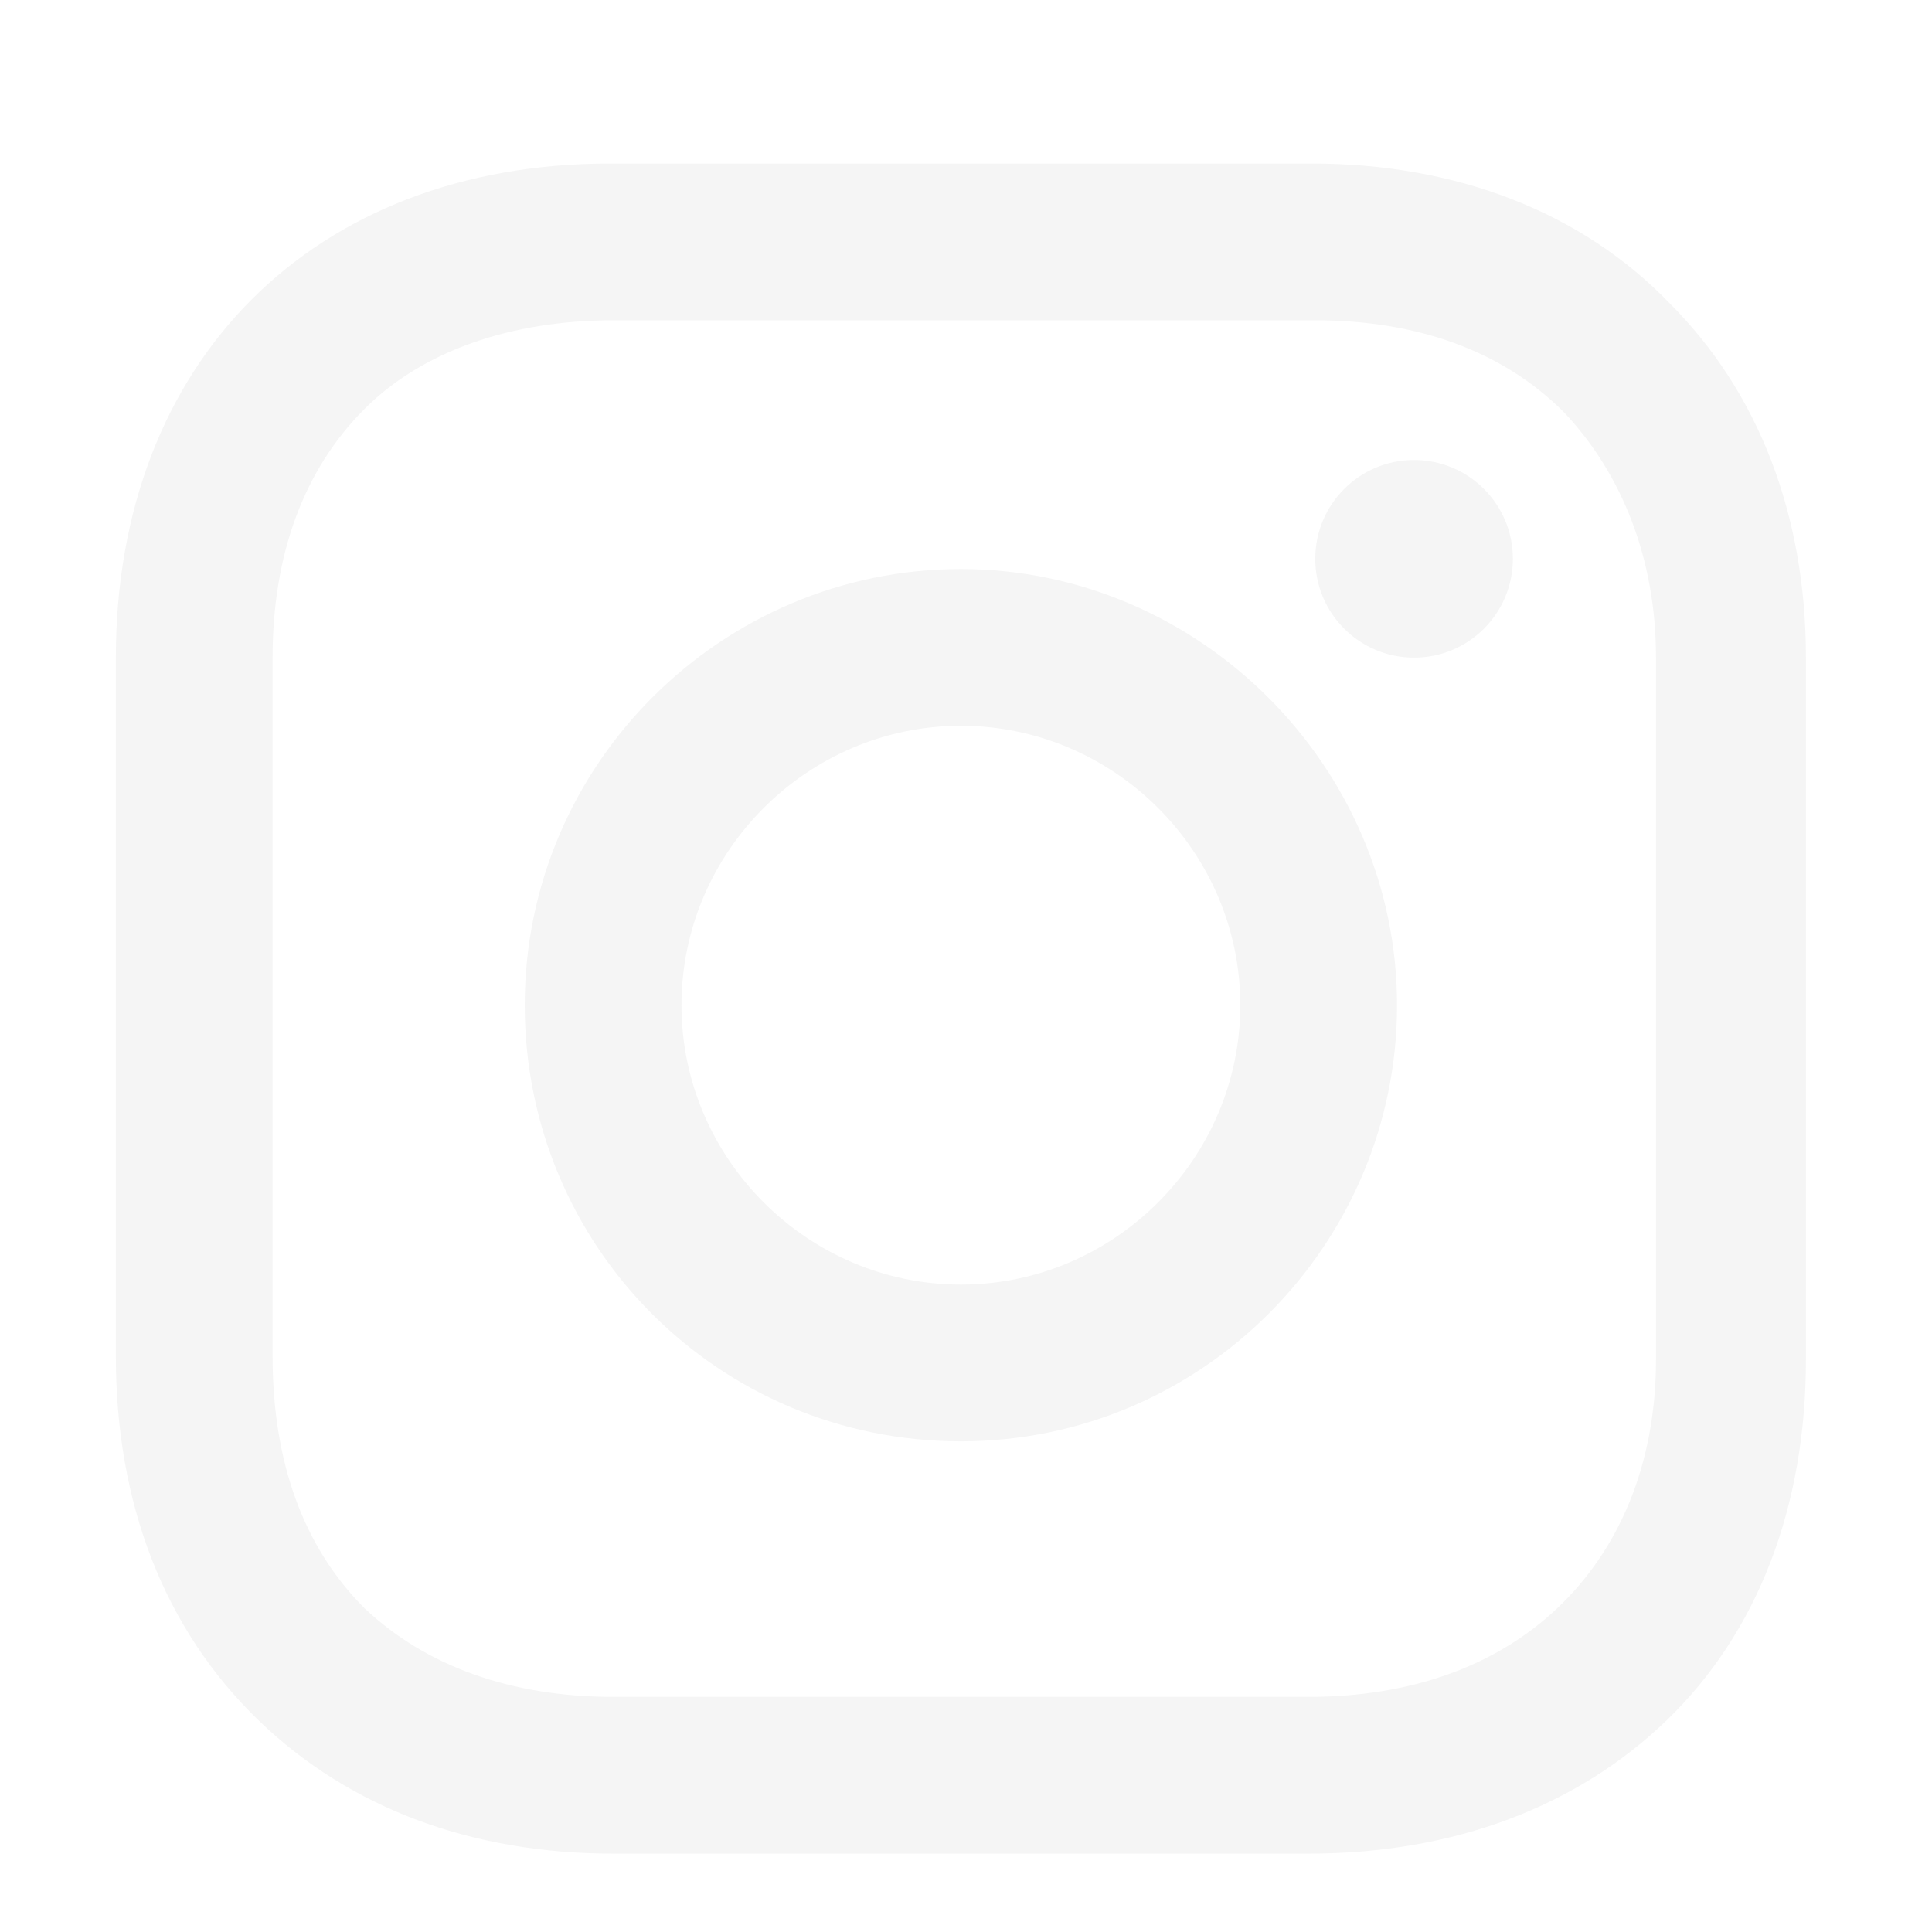
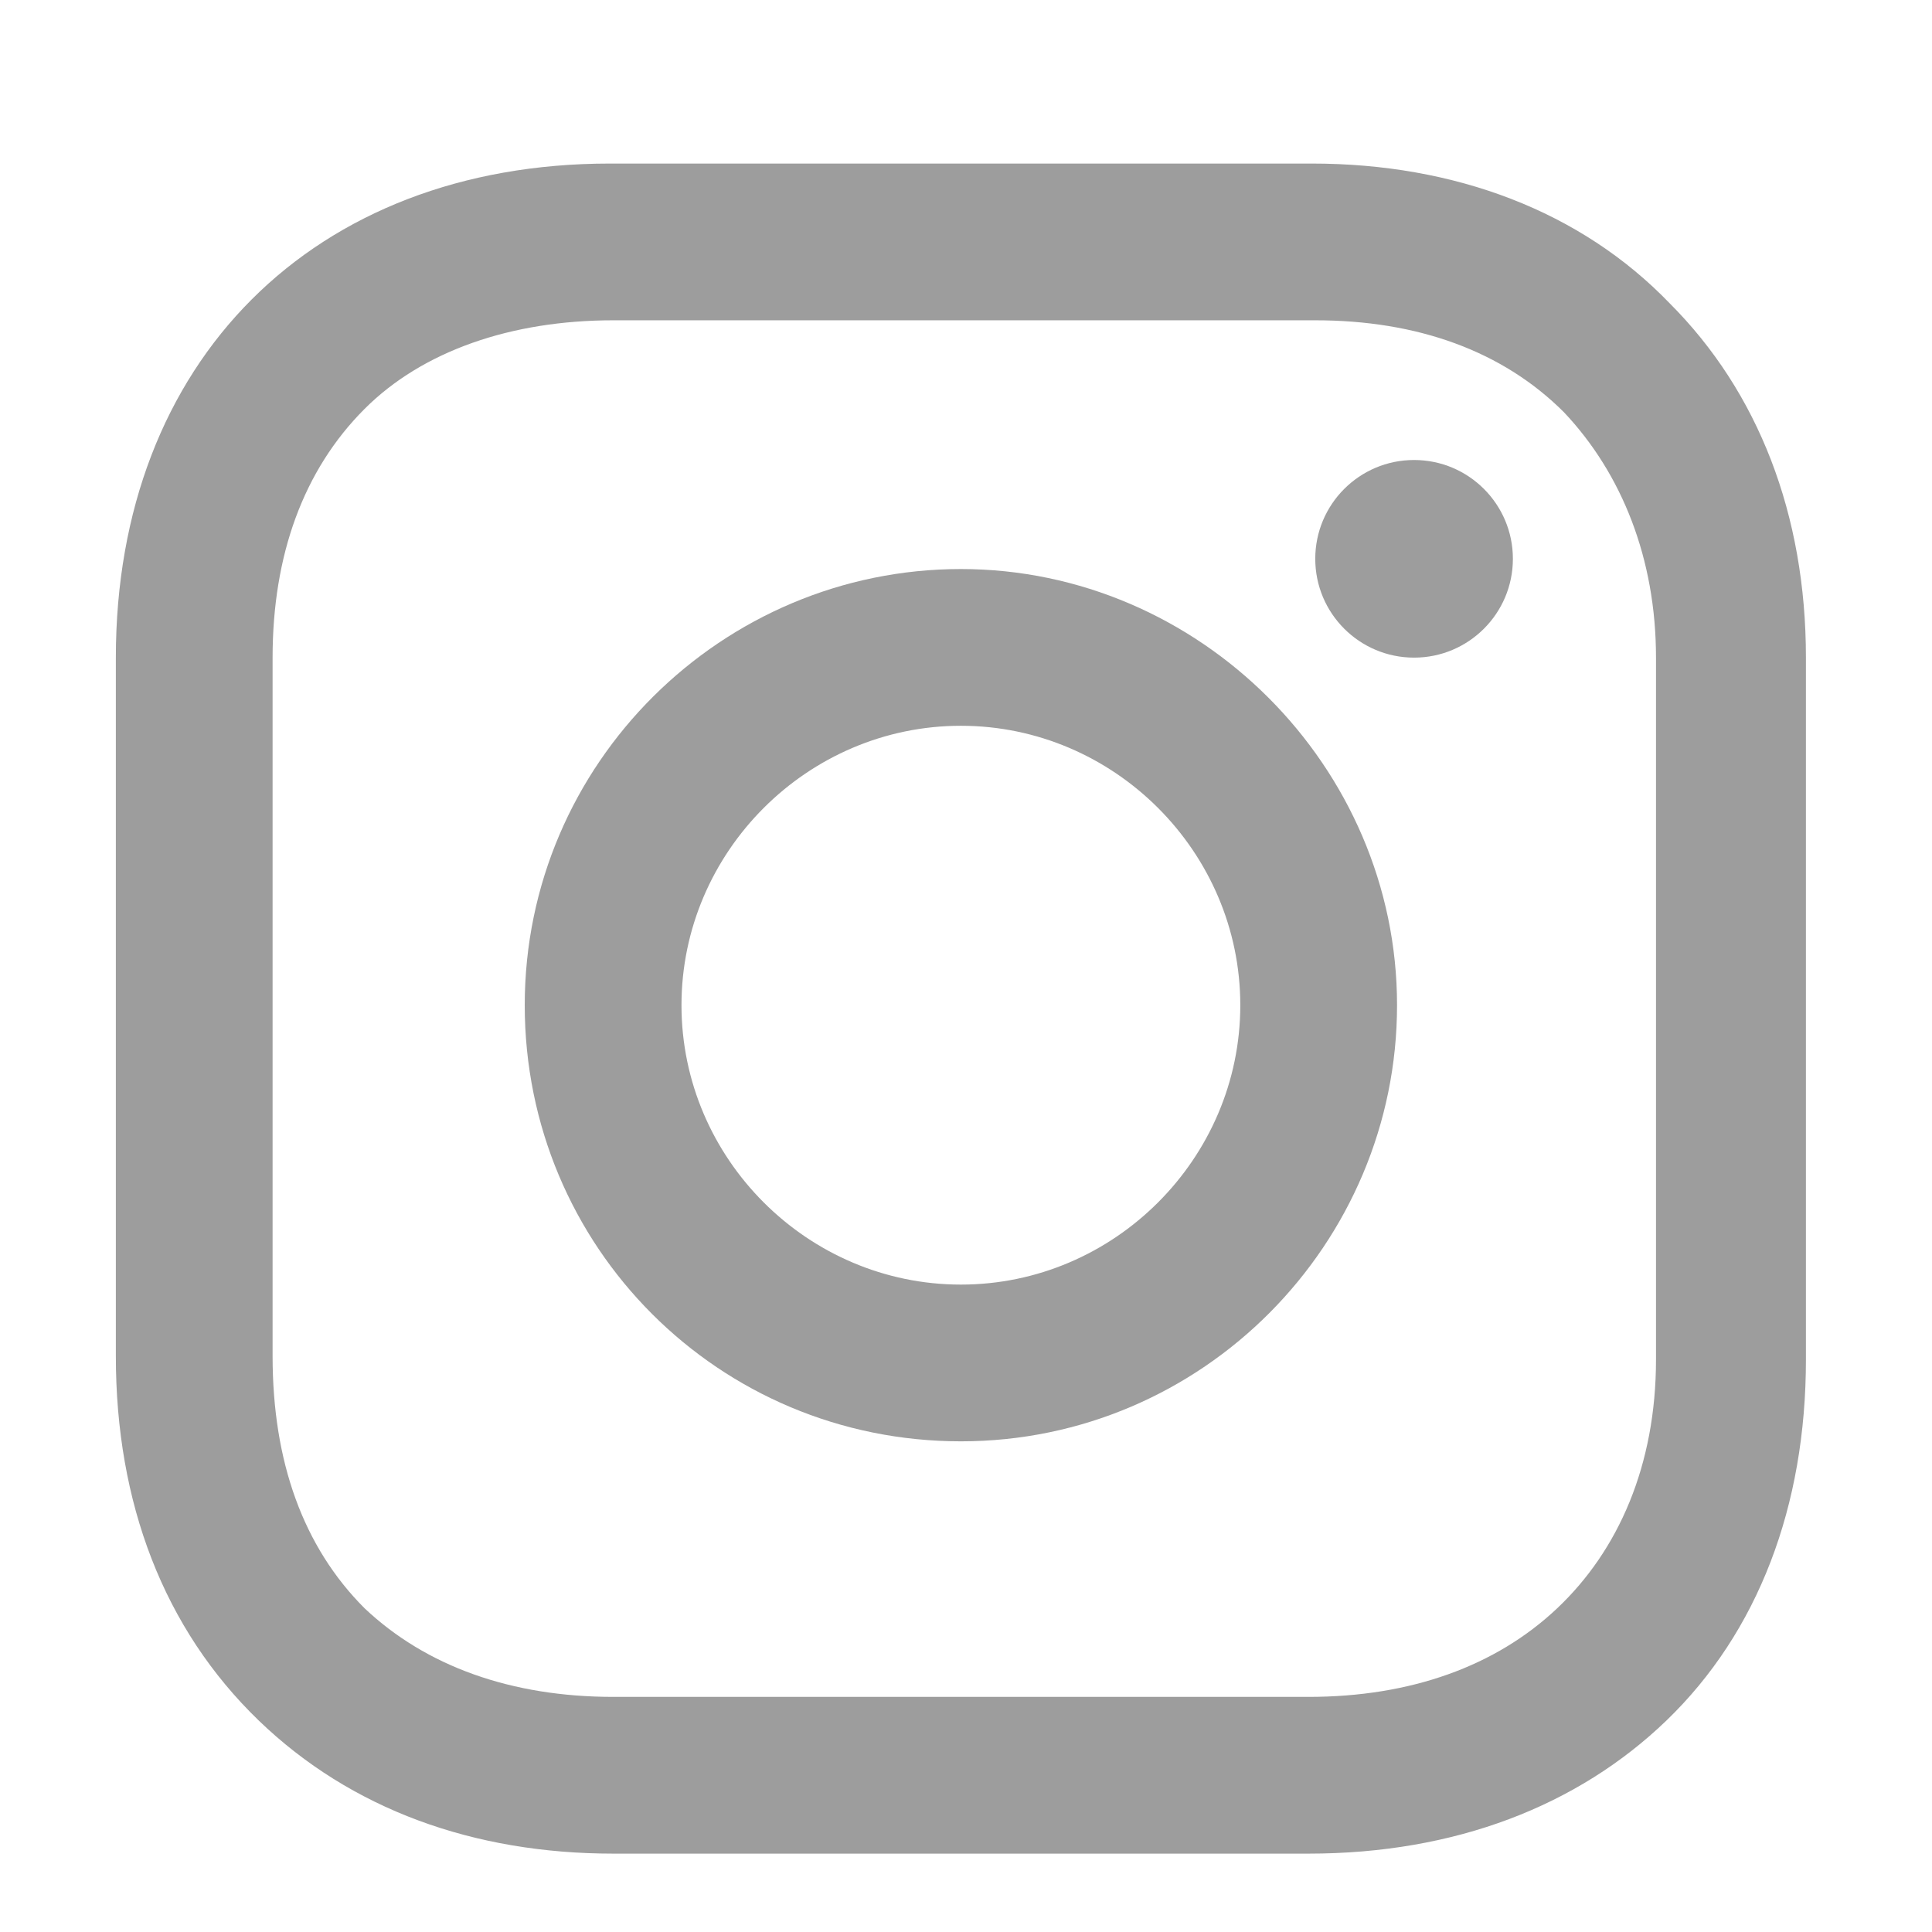
<svg xmlns="http://www.w3.org/2000/svg" viewBox="0 0 56.7 56.7" xml:space="preserve">
-   <path d="M28.2 16.7c-7 0-12.8 5.7-12.8 12.8s5.7 12.8 12.8 12.8S41 36.5 41 29.5s-5.8-12.8-12.8-12.8zm0 21c-4.5 0-8.2-3.7-8.2-8.2s3.7-8.2 8.2-8.2 8.2 3.7 8.2 8.2-3.7 8.2-8.2 8.2z" fill="#f5f5f5" class="fill-000000" />
-   <circle cx="41.5" cy="16.4" r="2.9" fill="#f5f5f5" class="fill-000000" />
-   <path d="M49 8.9c-2.6-2.7-6.3-4.1-10.5-4.1H17.9c-8.7 0-14.5 5.8-14.5 14.5v20.5c0 4.3 1.4 8 4.2 10.7 2.7 2.6 6.3 3.9 10.4 3.9h20.4c4.3 0 7.9-1.4 10.5-3.9 2.7-2.6 4.1-6.3 4.1-10.6V19.3c0-4.2-1.4-7.8-4-10.4zm-.4 31c0 3.1-1.1 5.6-2.9 7.3s-4.3 2.6-7.3 2.6H18c-3 0-5.5-.9-7.3-2.6C8.9 45.4 8 42.9 8 39.8V19.3c0-3 .9-5.5 2.7-7.3 1.7-1.7 4.3-2.6 7.3-2.6h20.6c3 0 5.5.9 7.3 2.7 1.7 1.8 2.7 4.3 2.7 7.2v20.6z" fill="#f5f5f5" class="fill-000000" />
+   <path d="M28.2 16.7c-7 0-12.8 5.7-12.8 12.8s5.7 12.8 12.8 12.8S41 36.5 41 29.5s-5.8-12.8-12.8-12.8zm0 21c-4.5 0-8.2-3.7-8.2-8.2s3.7-8.2 8.2-8.2 8.2 3.7 8.2 8.2-3.7 8.2-8.2 8.2z" fill="#9d9d9d" class="fill-000000" />
+   <circle cx="41.5" cy="16.4" r="2.9" fill="#9d9d9d" class="fill-000000" />
+   <path d="M49 8.9c-2.6-2.7-6.3-4.1-10.5-4.1H17.9c-8.7 0-14.5 5.8-14.5 14.5v20.5c0 4.3 1.4 8 4.2 10.7 2.7 2.6 6.3 3.9 10.4 3.9h20.4c4.3 0 7.9-1.4 10.5-3.9 2.7-2.6 4.1-6.3 4.1-10.6V19.3c0-4.2-1.4-7.8-4-10.4zm-.4 31c0 3.1-1.1 5.6-2.9 7.3s-4.3 2.6-7.3 2.6H18c-3 0-5.5-.9-7.3-2.6C8.9 45.4 8 42.9 8 39.8V19.3c0-3 .9-5.5 2.7-7.3 1.7-1.7 4.3-2.6 7.3-2.6h20.6c3 0 5.5.9 7.3 2.7 1.7 1.8 2.7 4.3 2.7 7.2v20.6z" fill="#9d9d9d" class="fill-000000" />
</svg>
